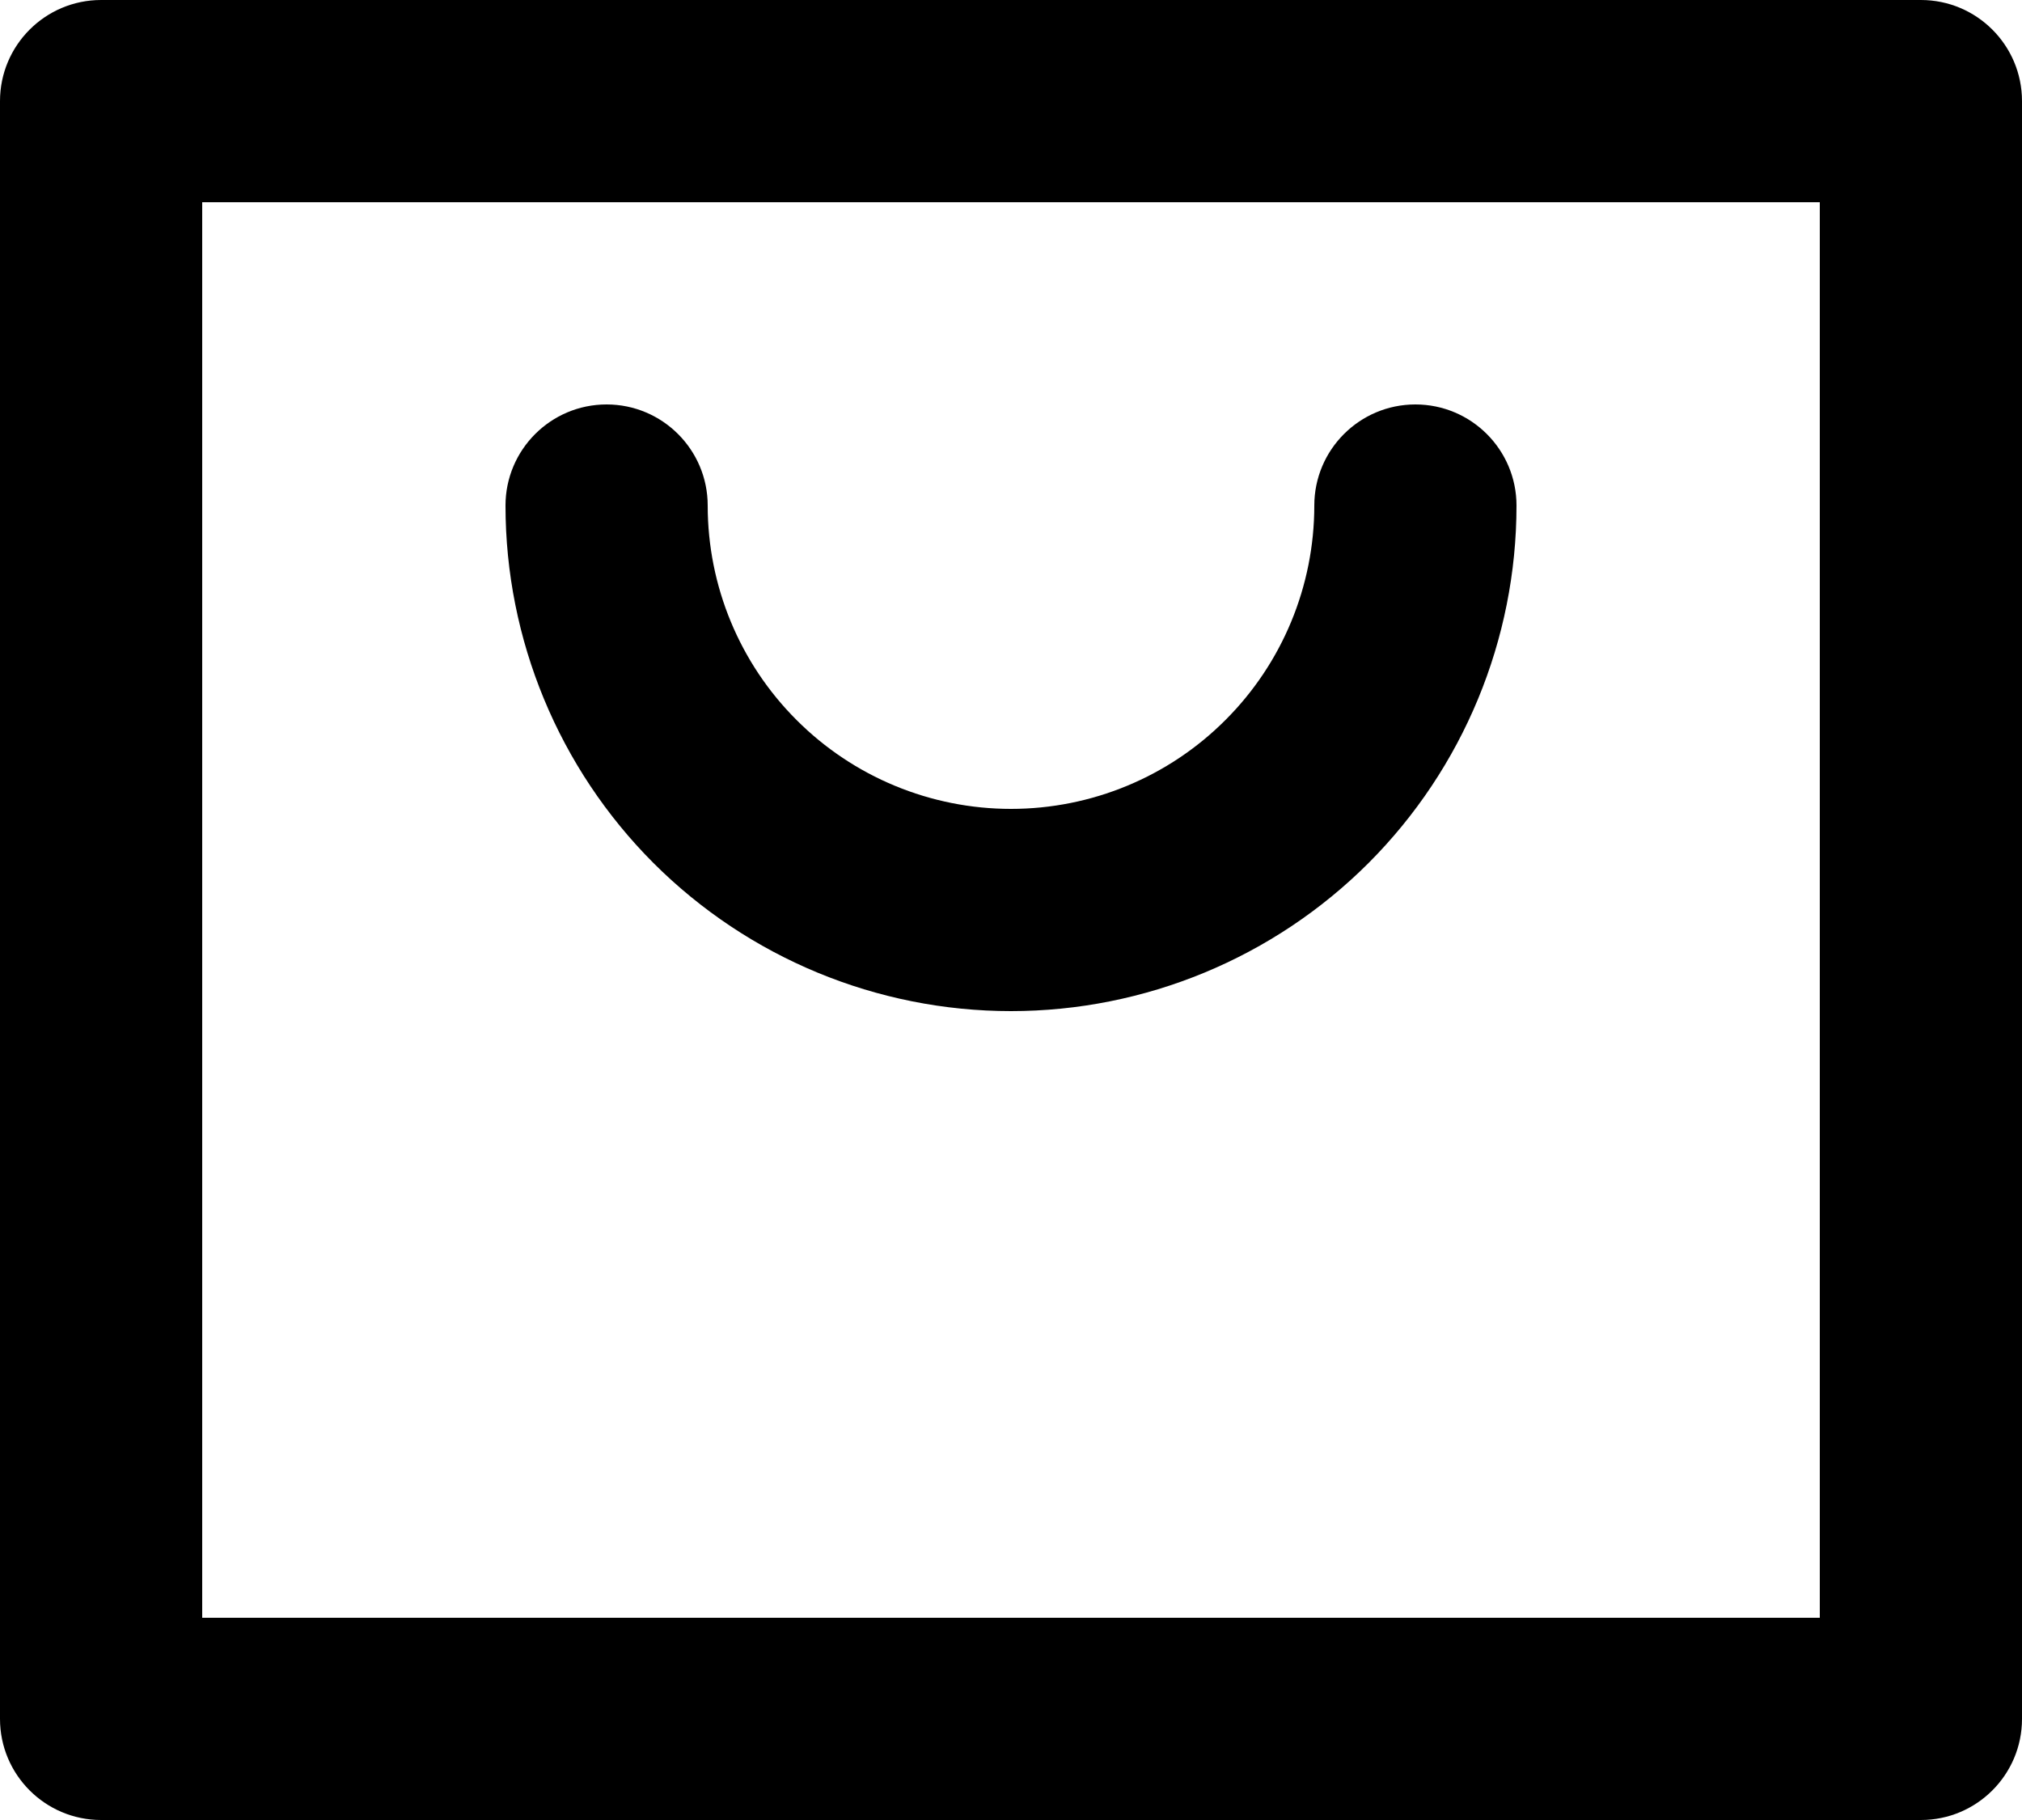
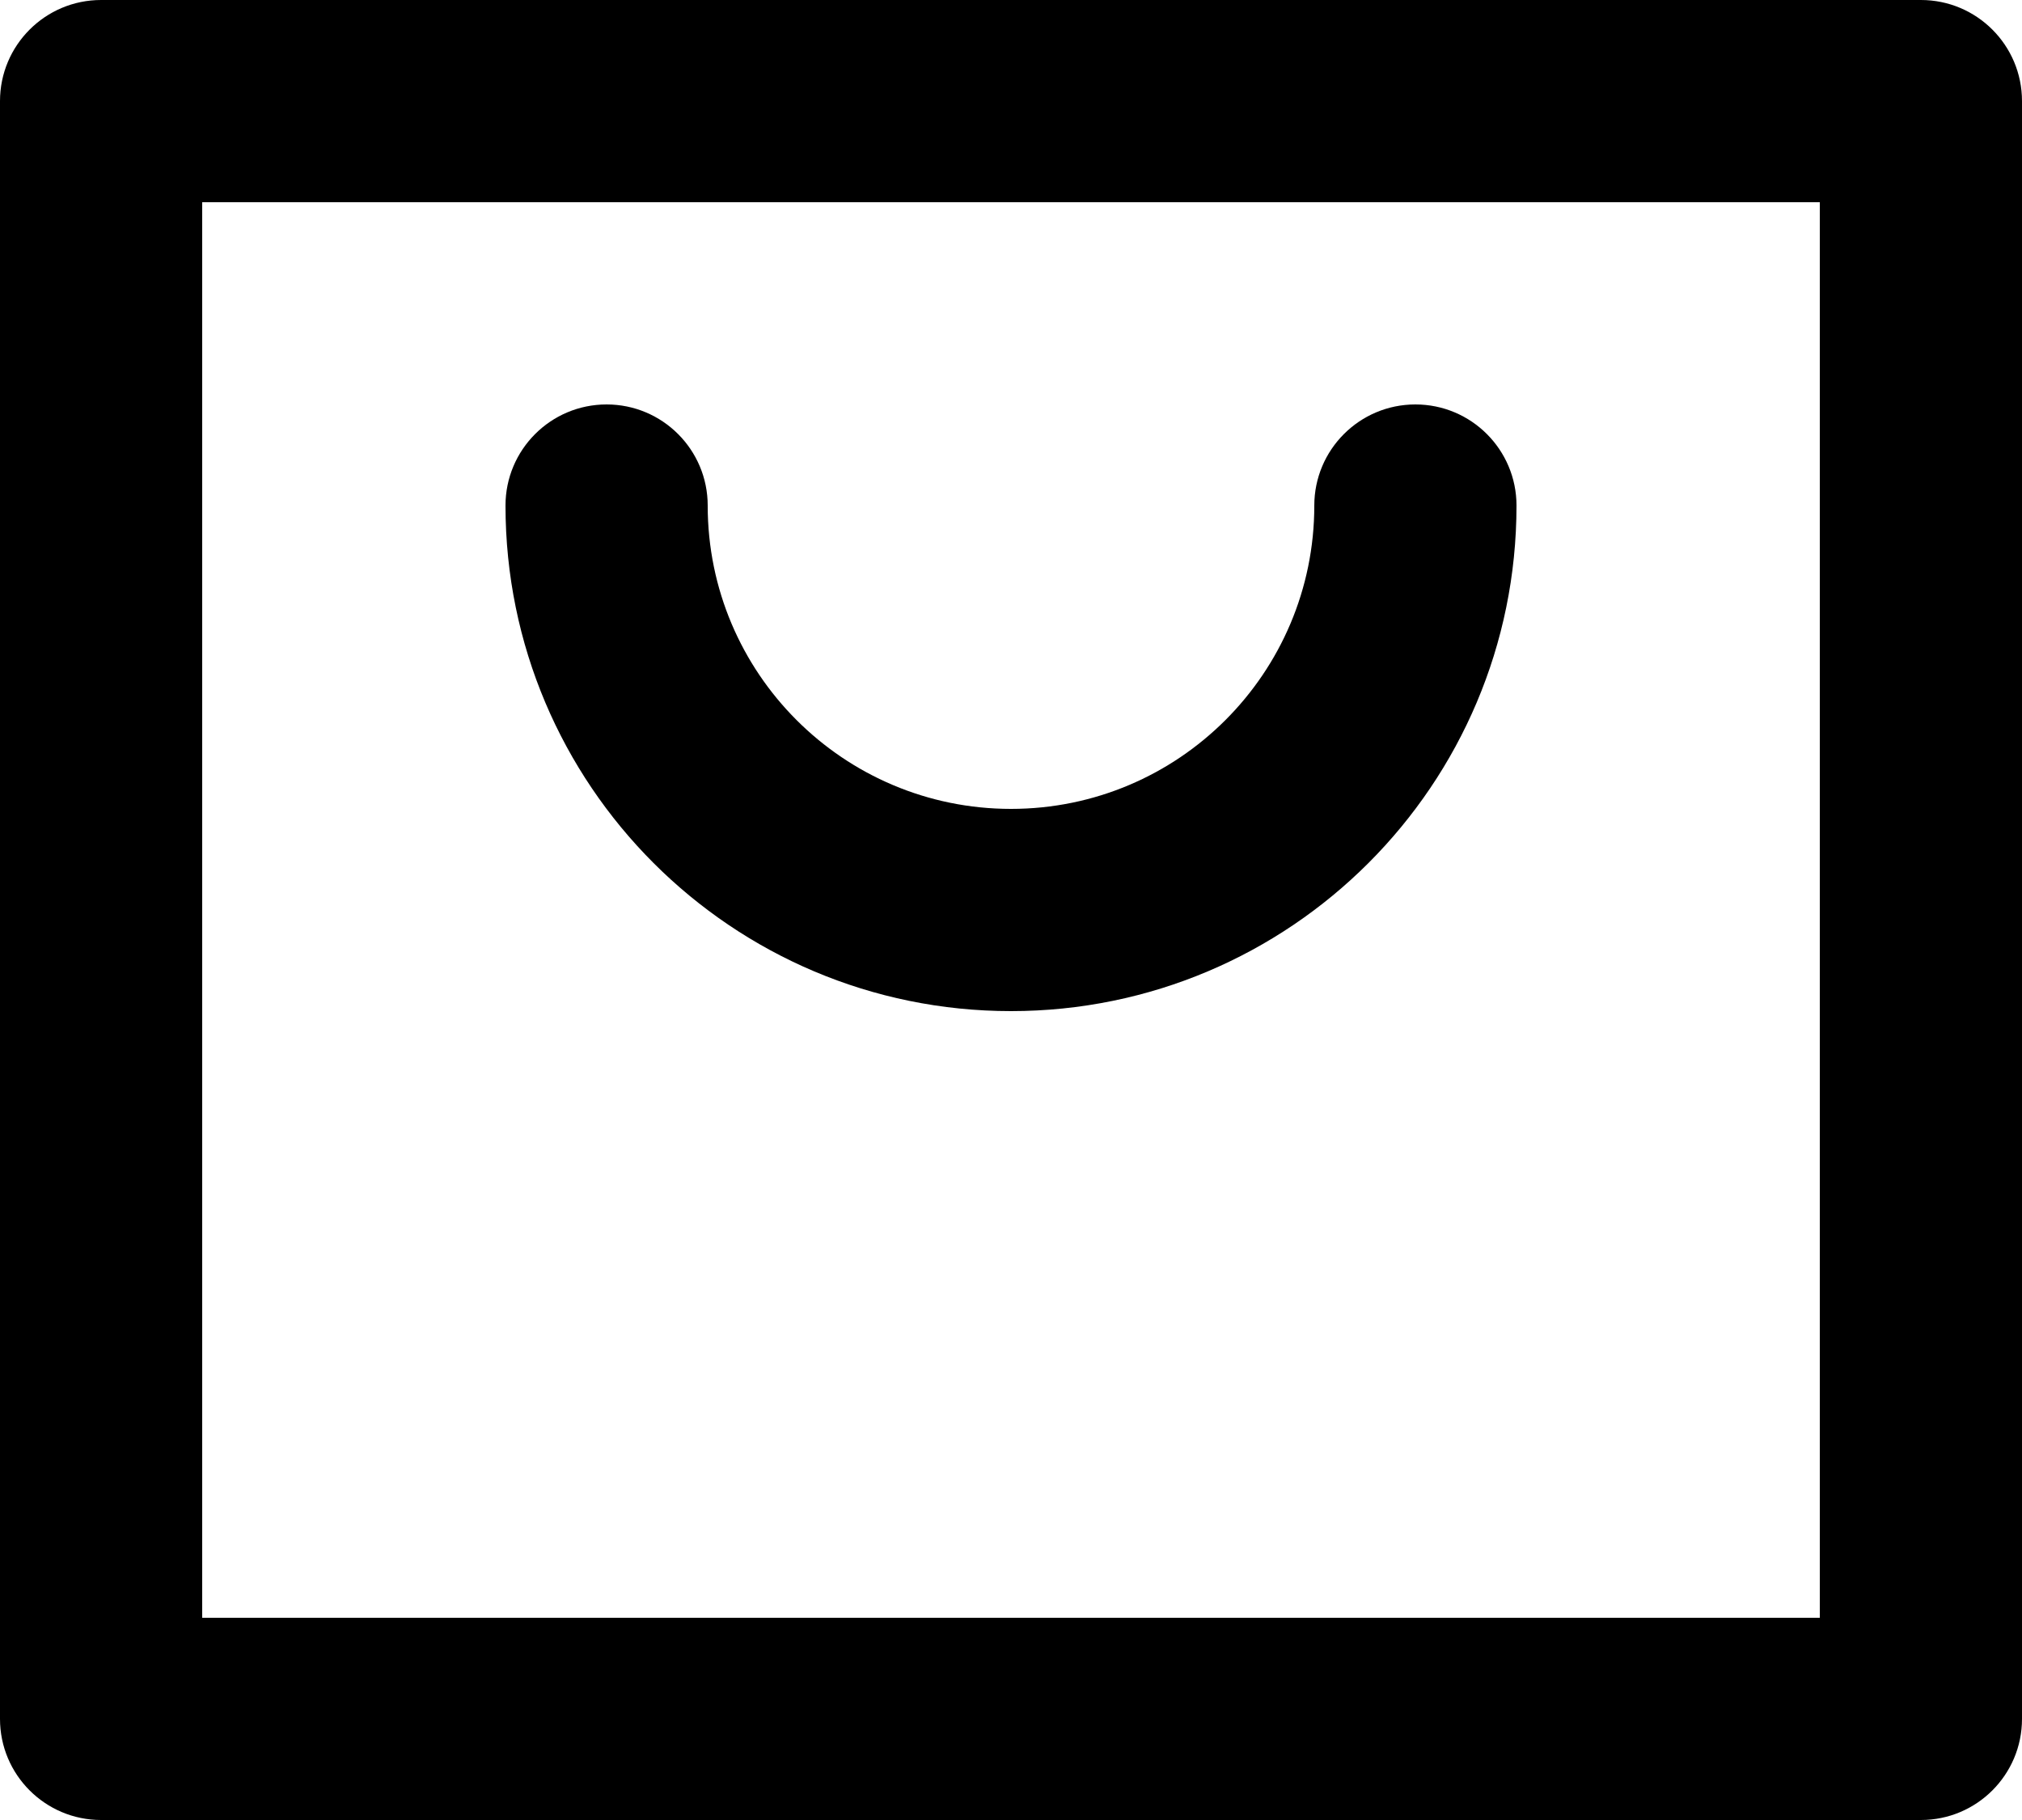
<svg xmlns="http://www.w3.org/2000/svg" viewBox="0 0 20 18">
-   <path fill-rule="evenodd" clip-rule="evenodd" d="M0 1C0 0.448 0.448 0 1 0H19C19.552 0 20 0.448 20 1V17C20 17.552 19.552 18 19 18H1C0.448 18 0 17.552 0 17V1ZM2 2V16H18V2H2ZM6 4C6.552 4 7 4.448 7 5C7 5.796 7.316 6.559 7.879 7.121C8.441 7.684 9.204 8 10 8C10.796 8 11.559 7.684 12.121 7.121C12.684 6.559 13 5.796 13 5C13 4.448 13.448 4 14 4C14.552 4 15 4.448 15 5C15 6.326 14.473 7.598 13.536 8.536C12.598 9.473 11.326 10 10 10C8.674 10 7.402 9.473 6.464 8.536C5.527 7.598 5 6.326 5 5C5 4.448 5.448 4 6 4Z" />
+   <path fill-rule="evenodd" clip-rule="evenodd" d="M0 1a1 1 0 011-1h18a1 1 0 011 1v16a1 1 0 01-1 1H1a1 1 0 01-1-1V1zm2 1v14h16V2H2zm4 2a1 1 0 011 1 3 3 0 106 0 1 1 0 112 0A5 5 0 015 5a1 1 0 011-1z" />
</svg>
